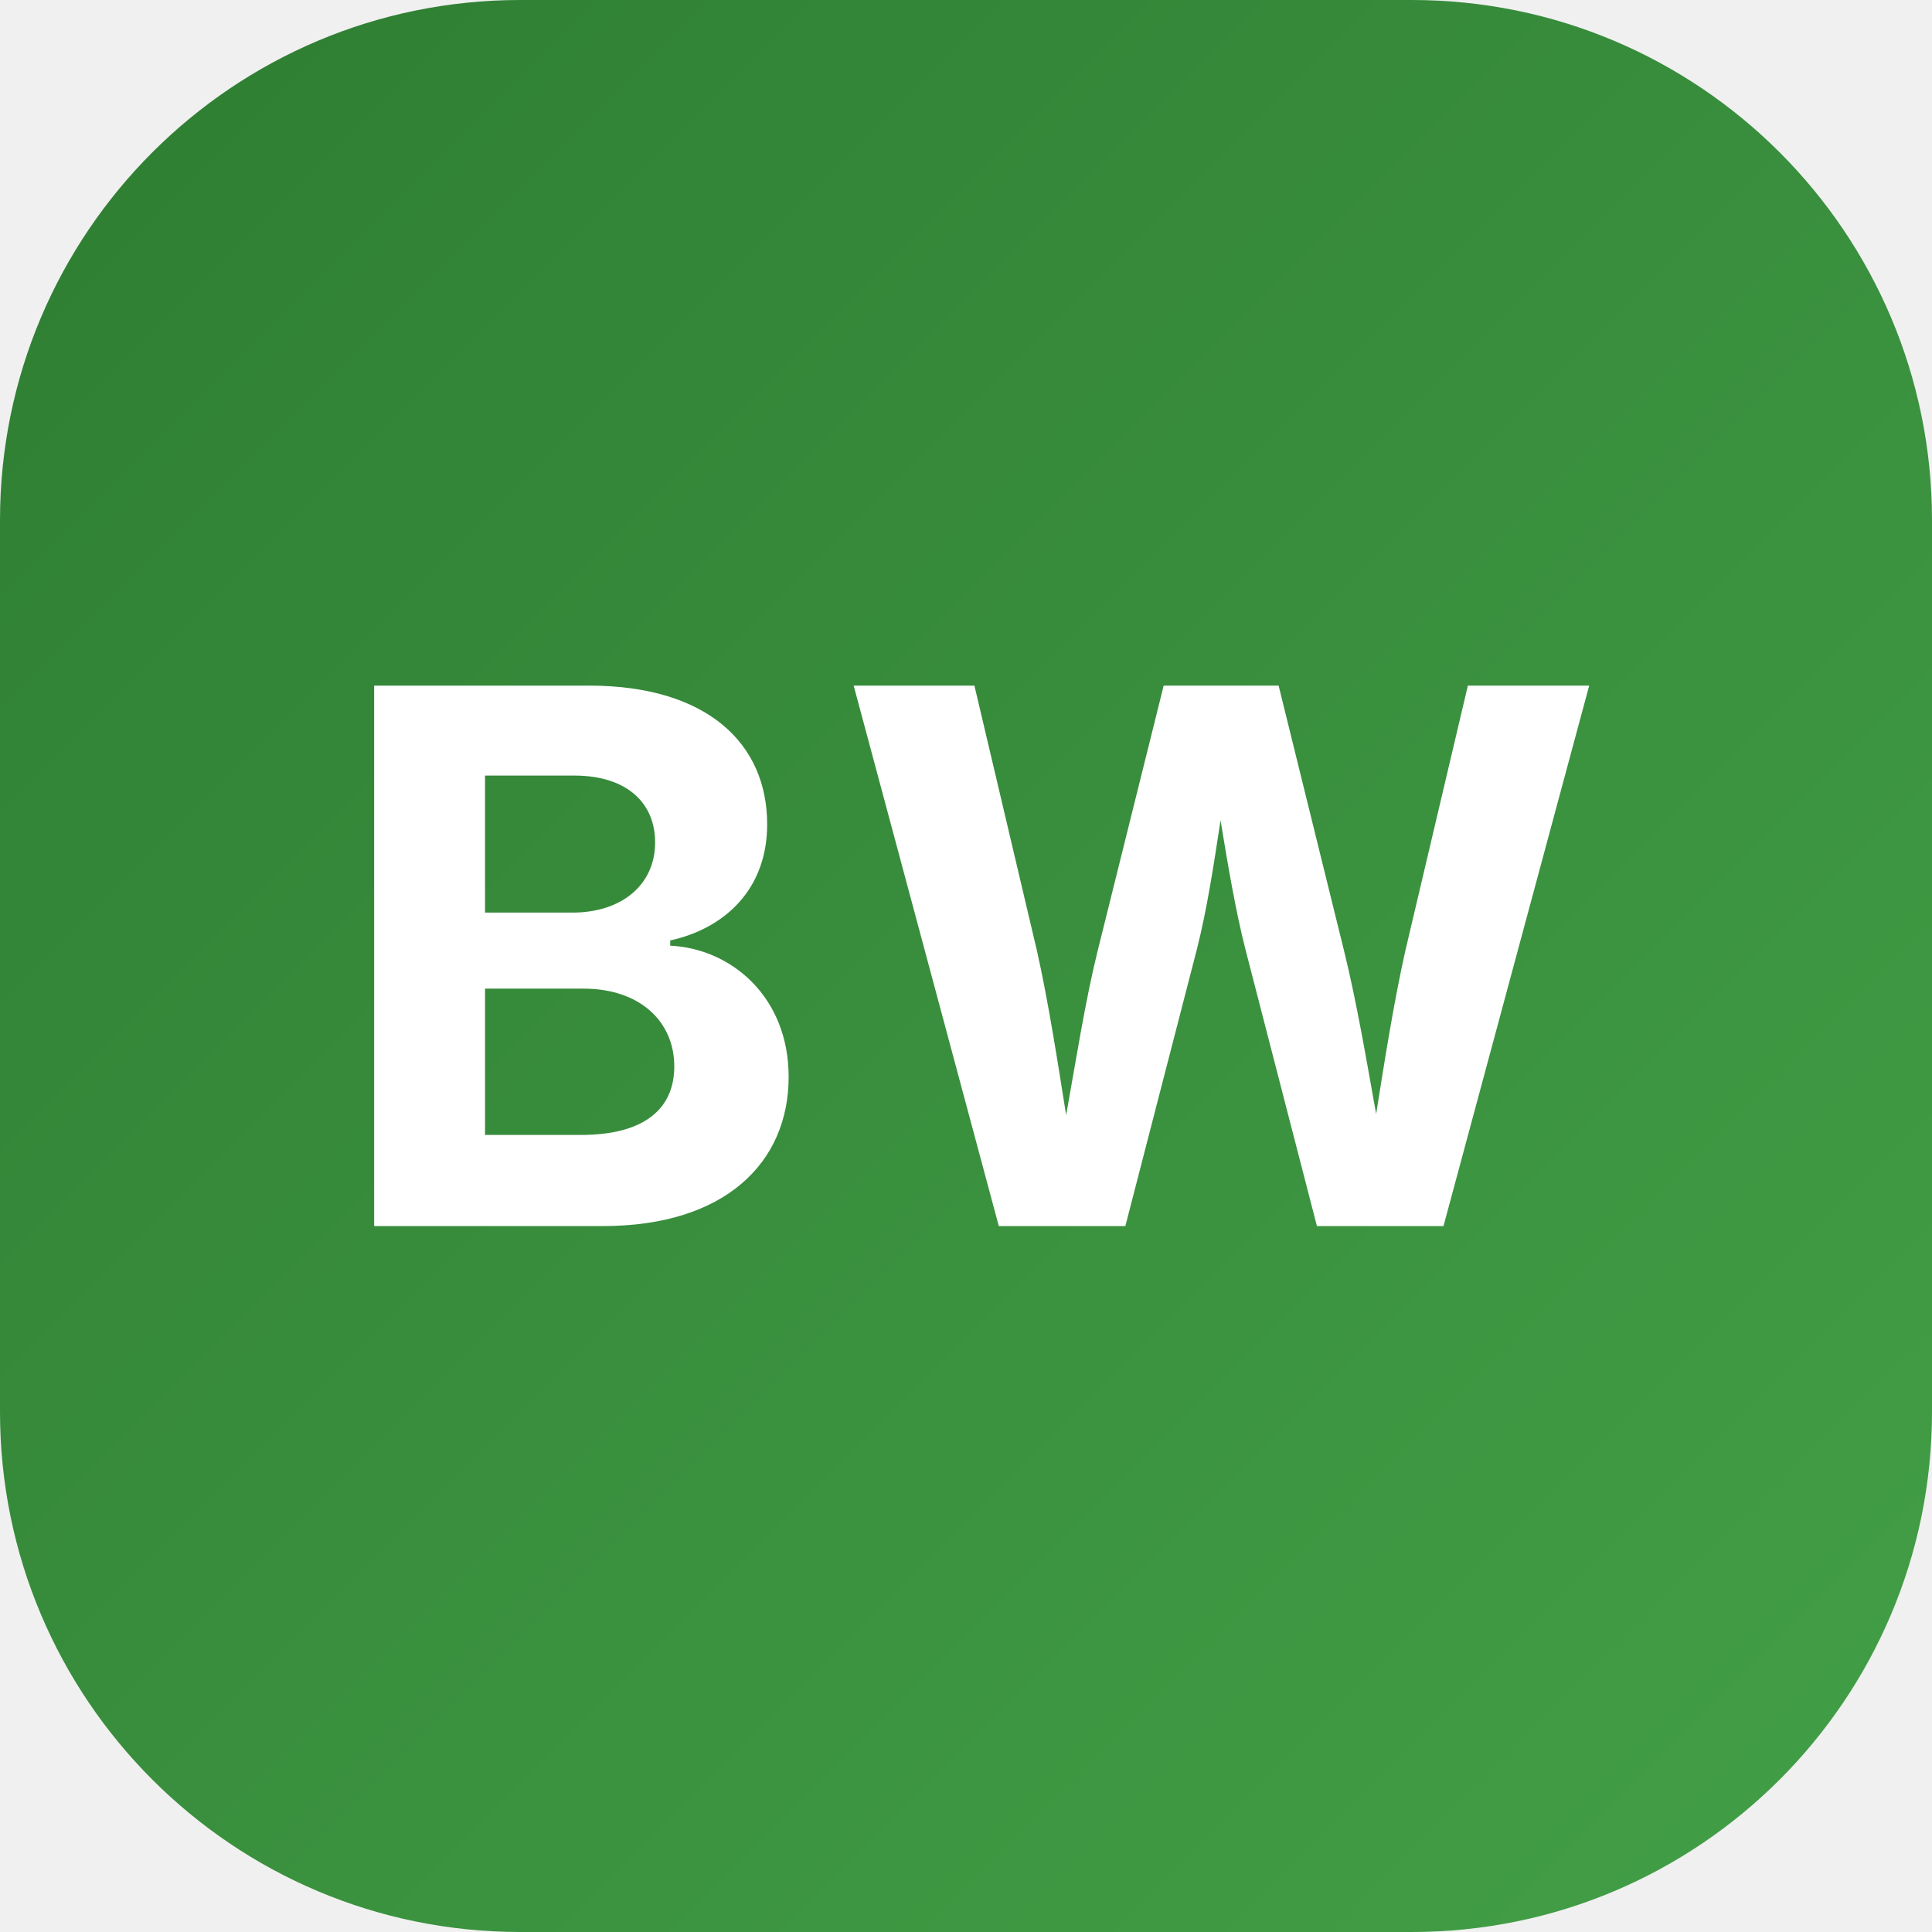
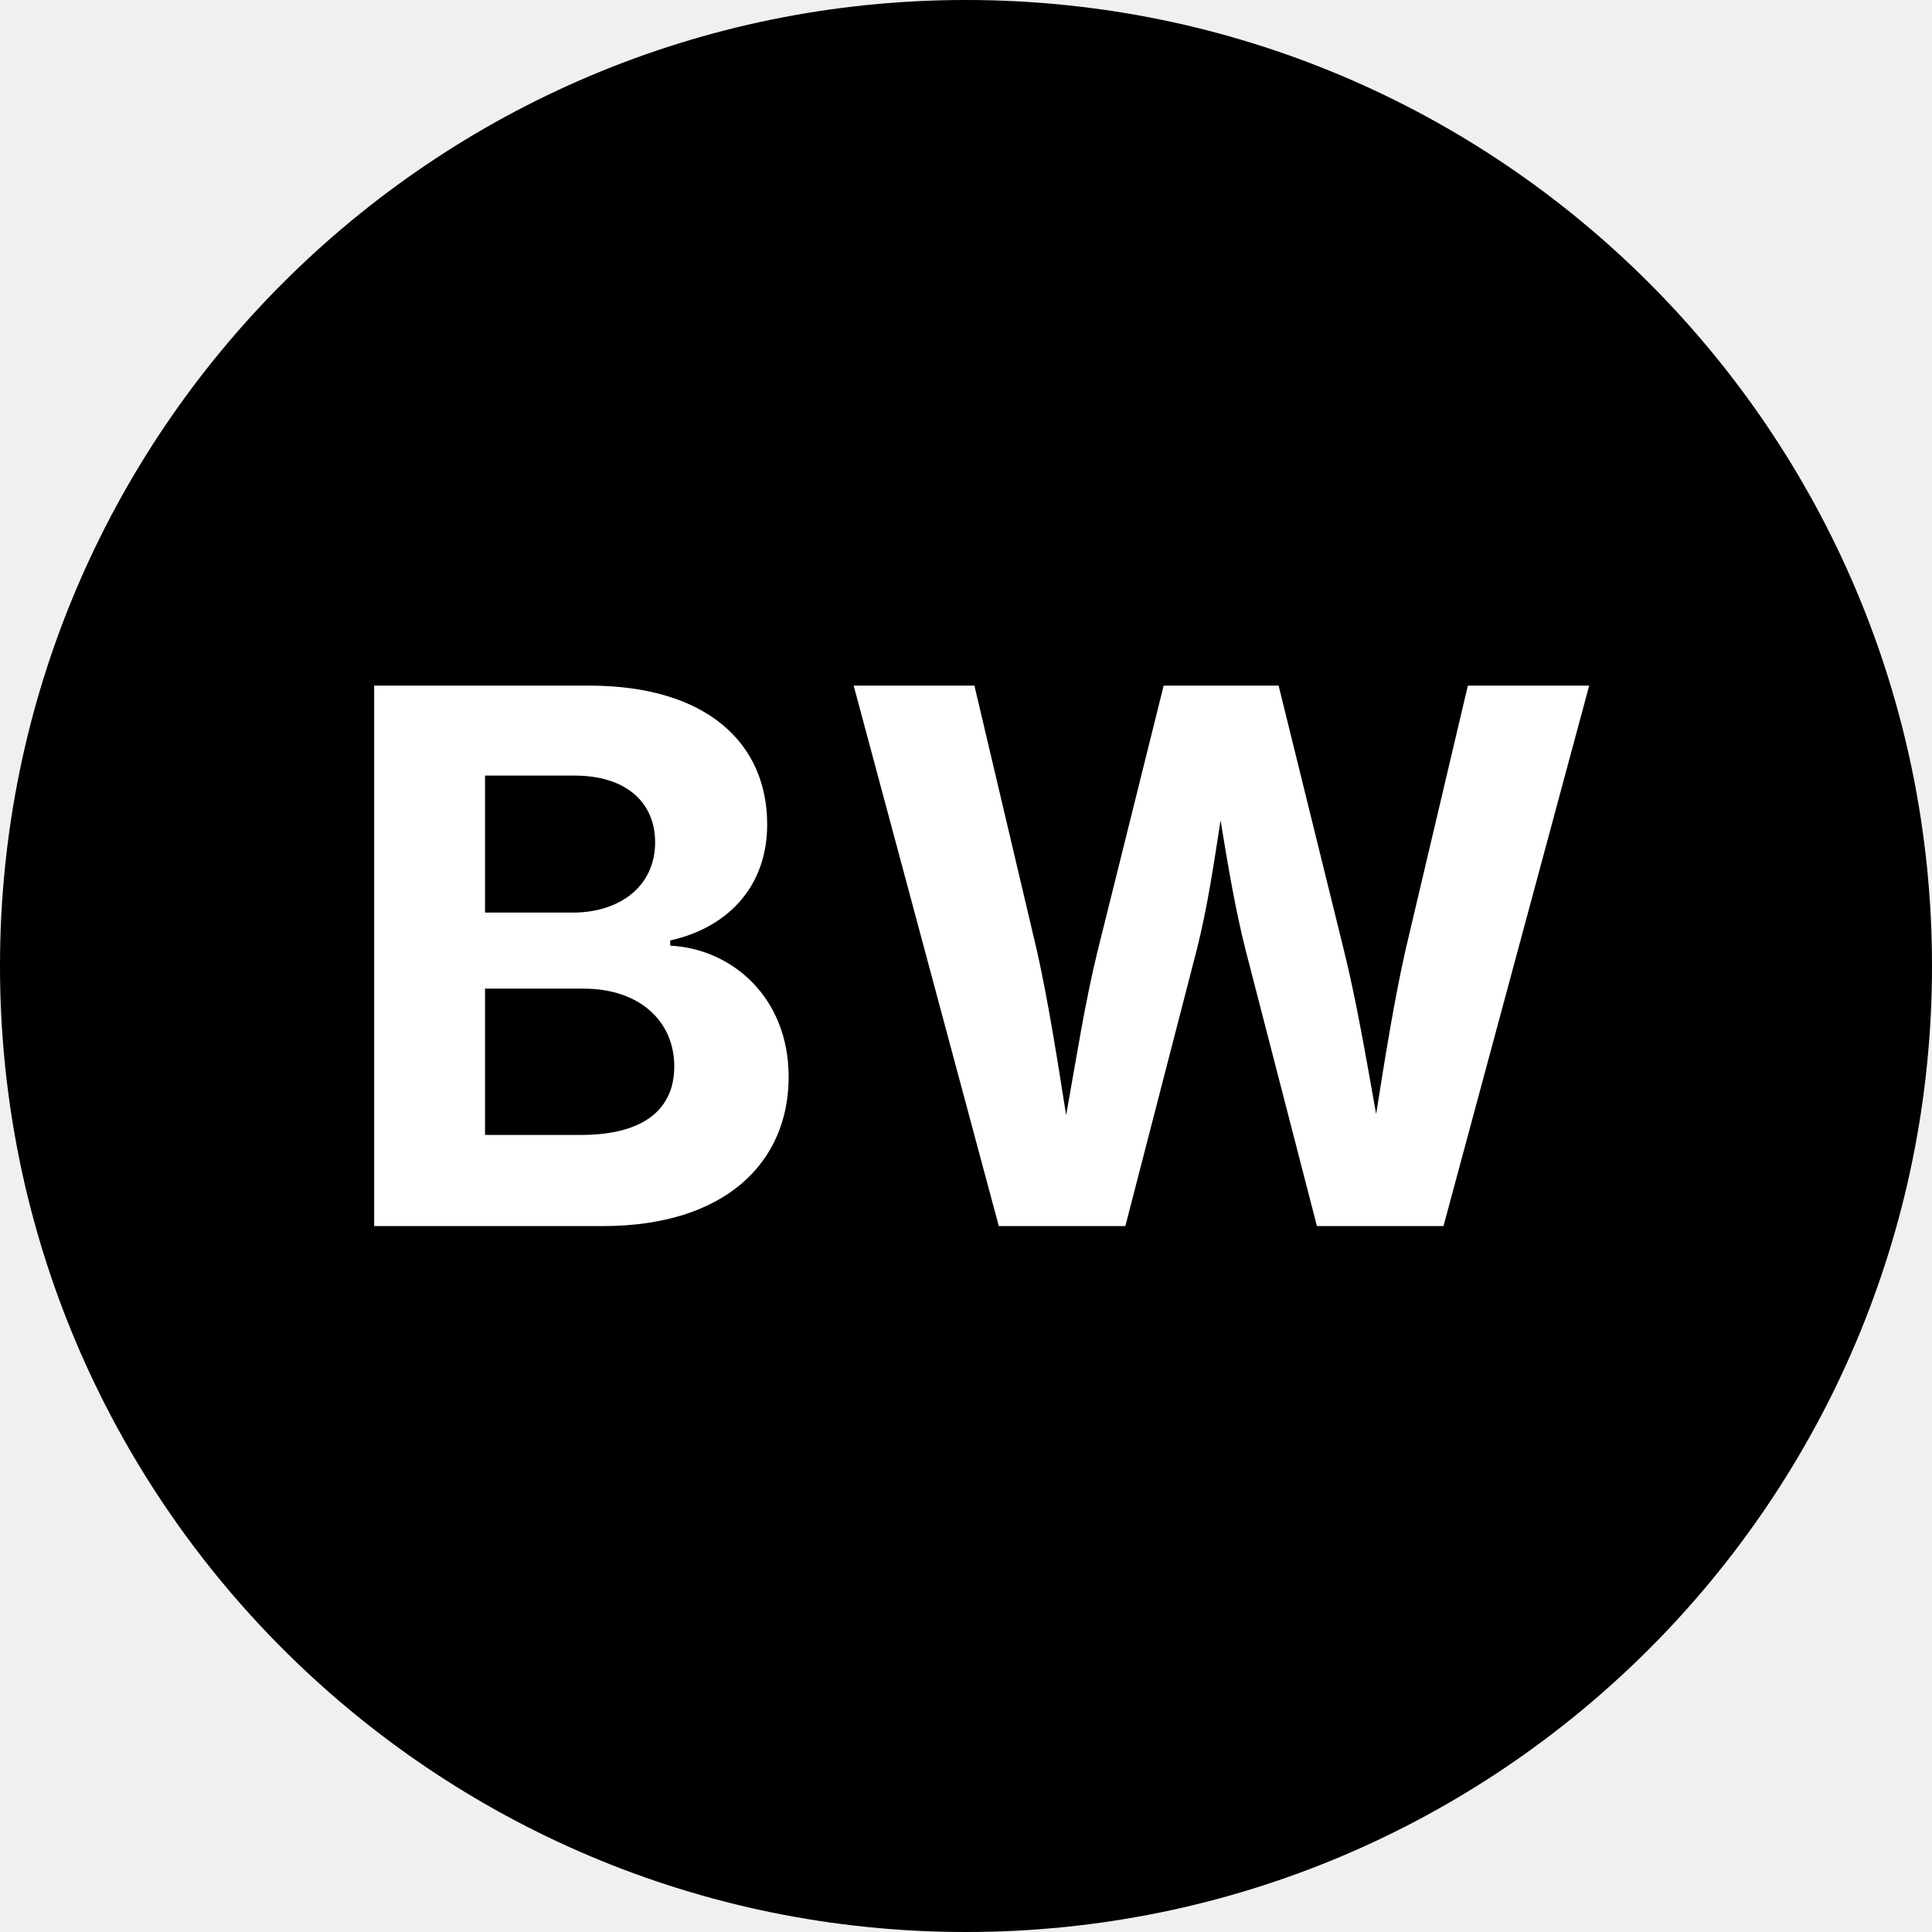
<svg xmlns="http://www.w3.org/2000/svg" viewBox="0 0 52 52">
-   <defs>
-     <linearGradient id="g" x1="0%" y1="0%" x2="100%" y2="100%">
-       <stop offset="0%" stop-color="#2e7d32" />
-       <stop offset="100%" stop-color="#43a047" />
-     </linearGradient>
-   </defs>
-   <rect width="52" height="52" rx="14" fill="url(#g)" />
+   <rect width="52" height="52" rx="26" fill="#000000" />
  <text x="26" y="33" text-anchor="middle" font-family="Inter, -apple-system, BlinkMacSystemFont, sans-serif" font-weight="700" font-size="20" letter-spacing="0.5" fill="#ffffff">BW</text>
</svg>
